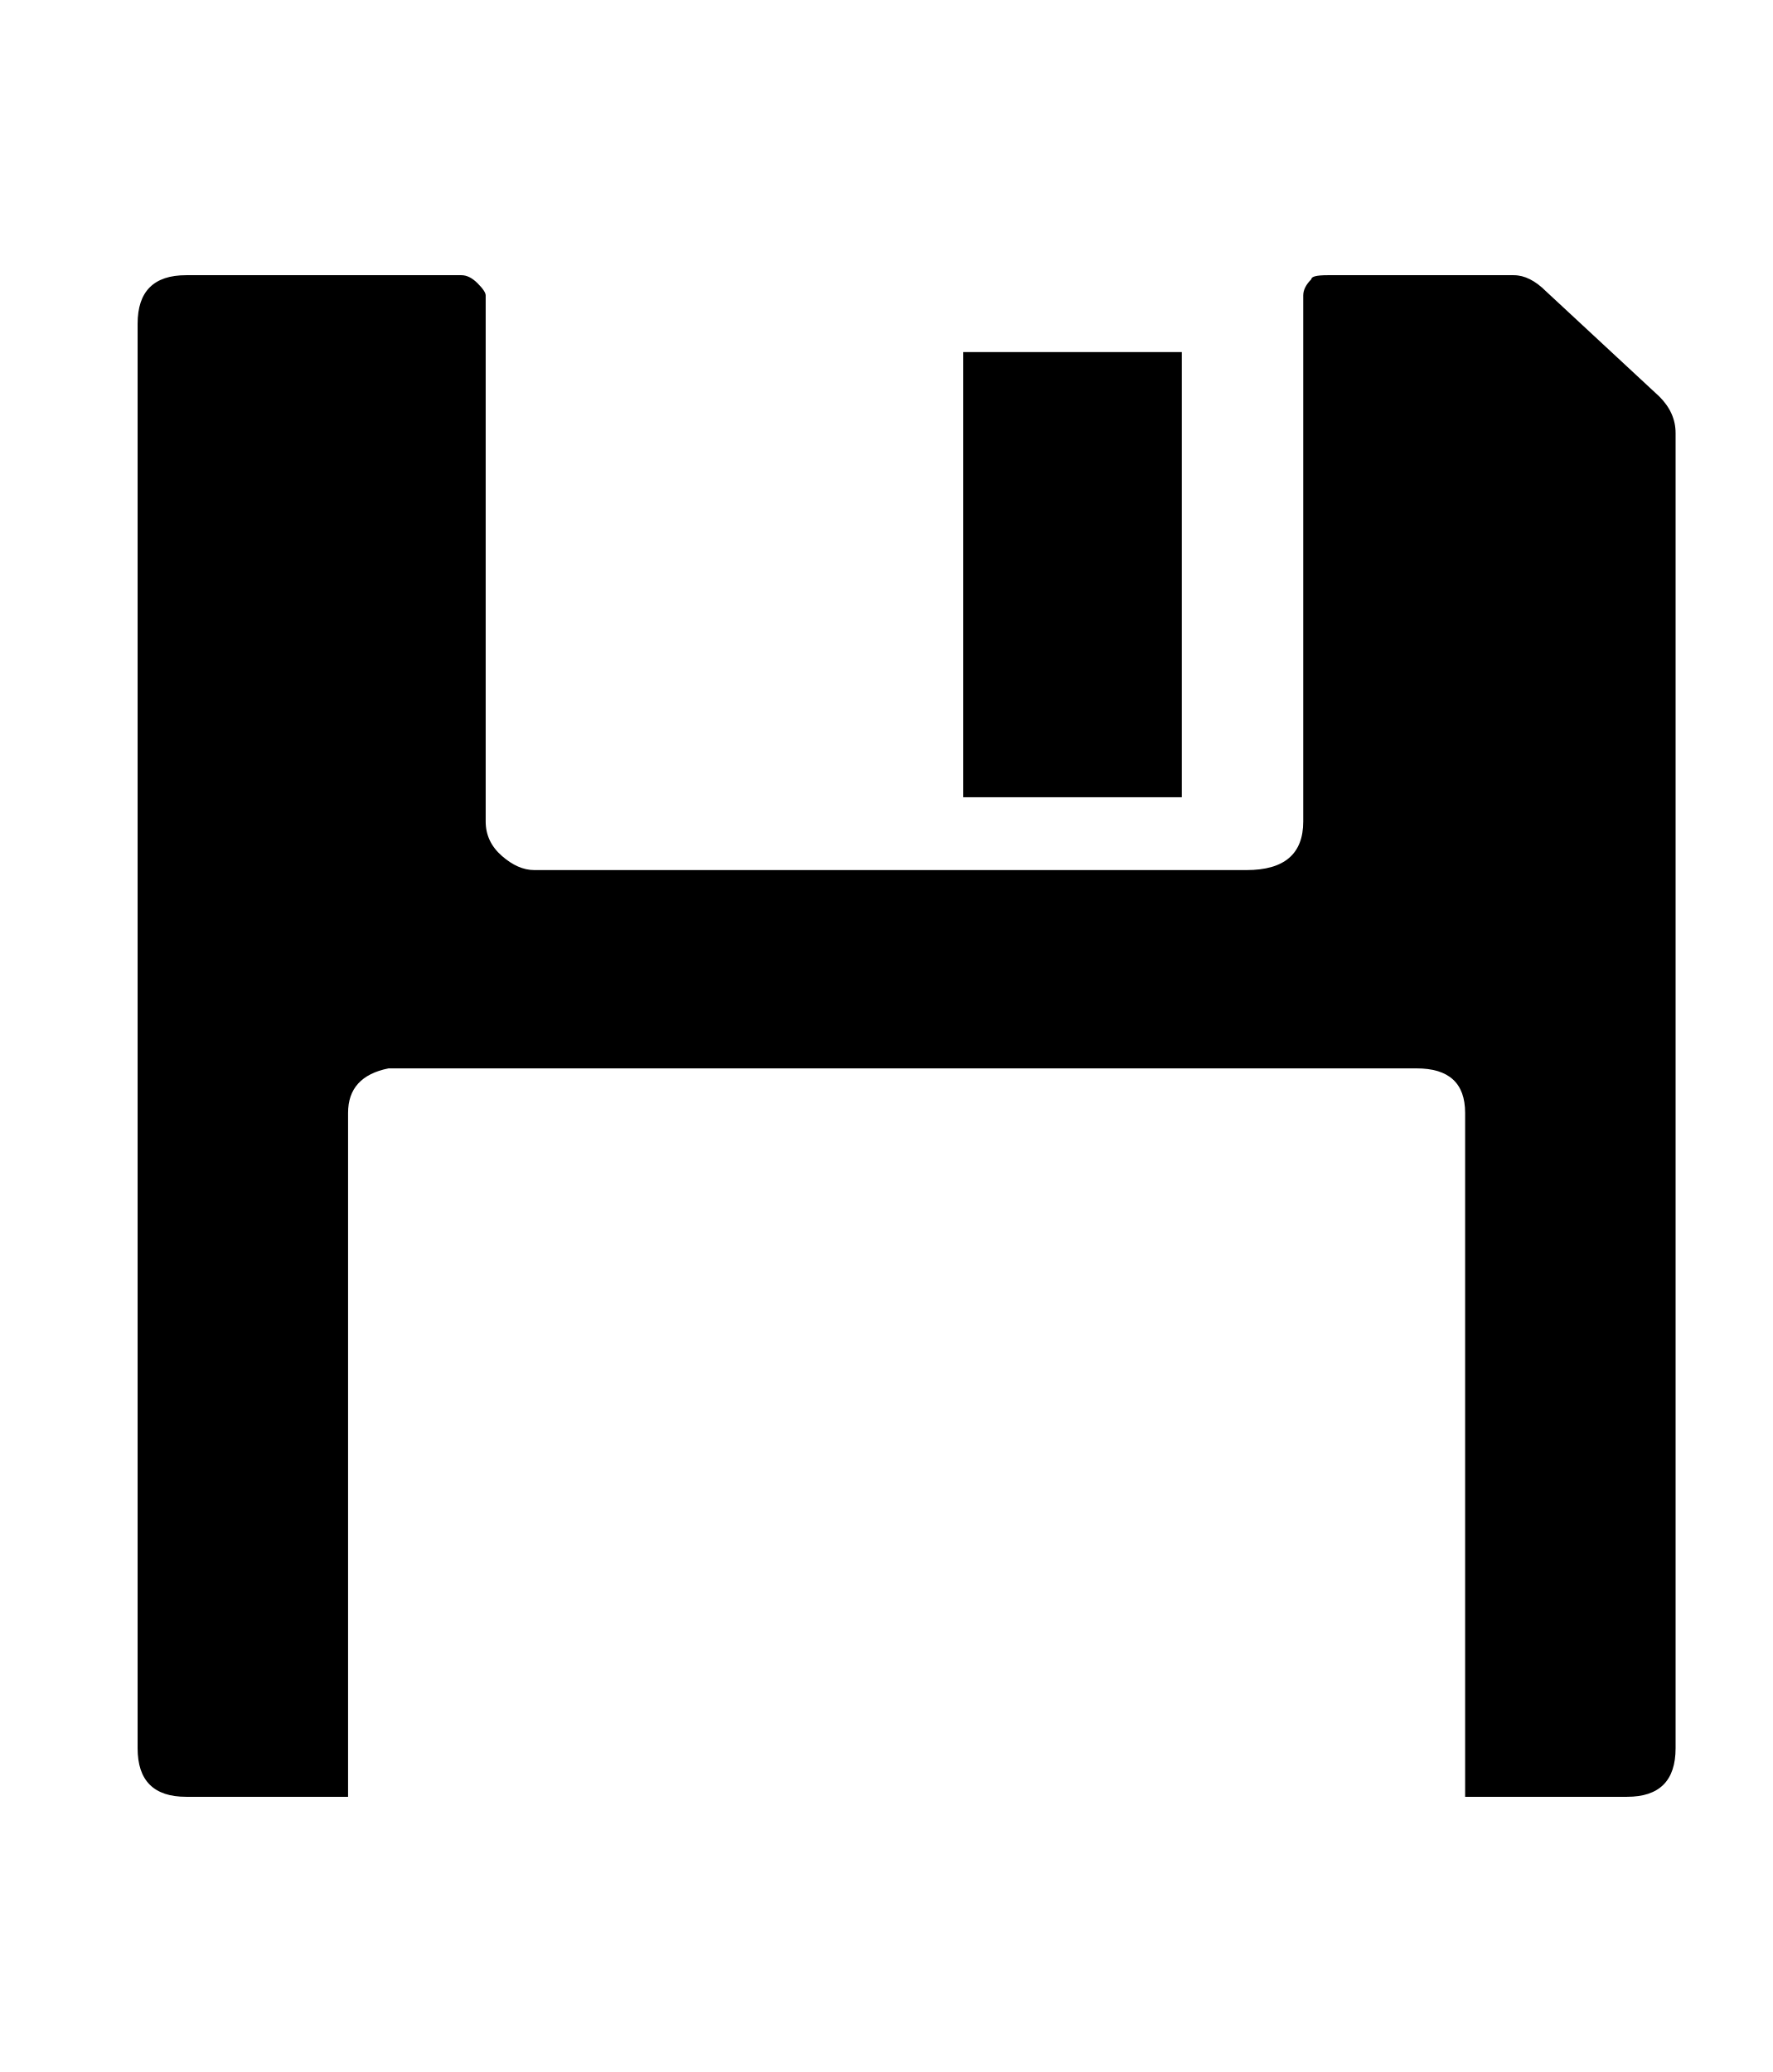
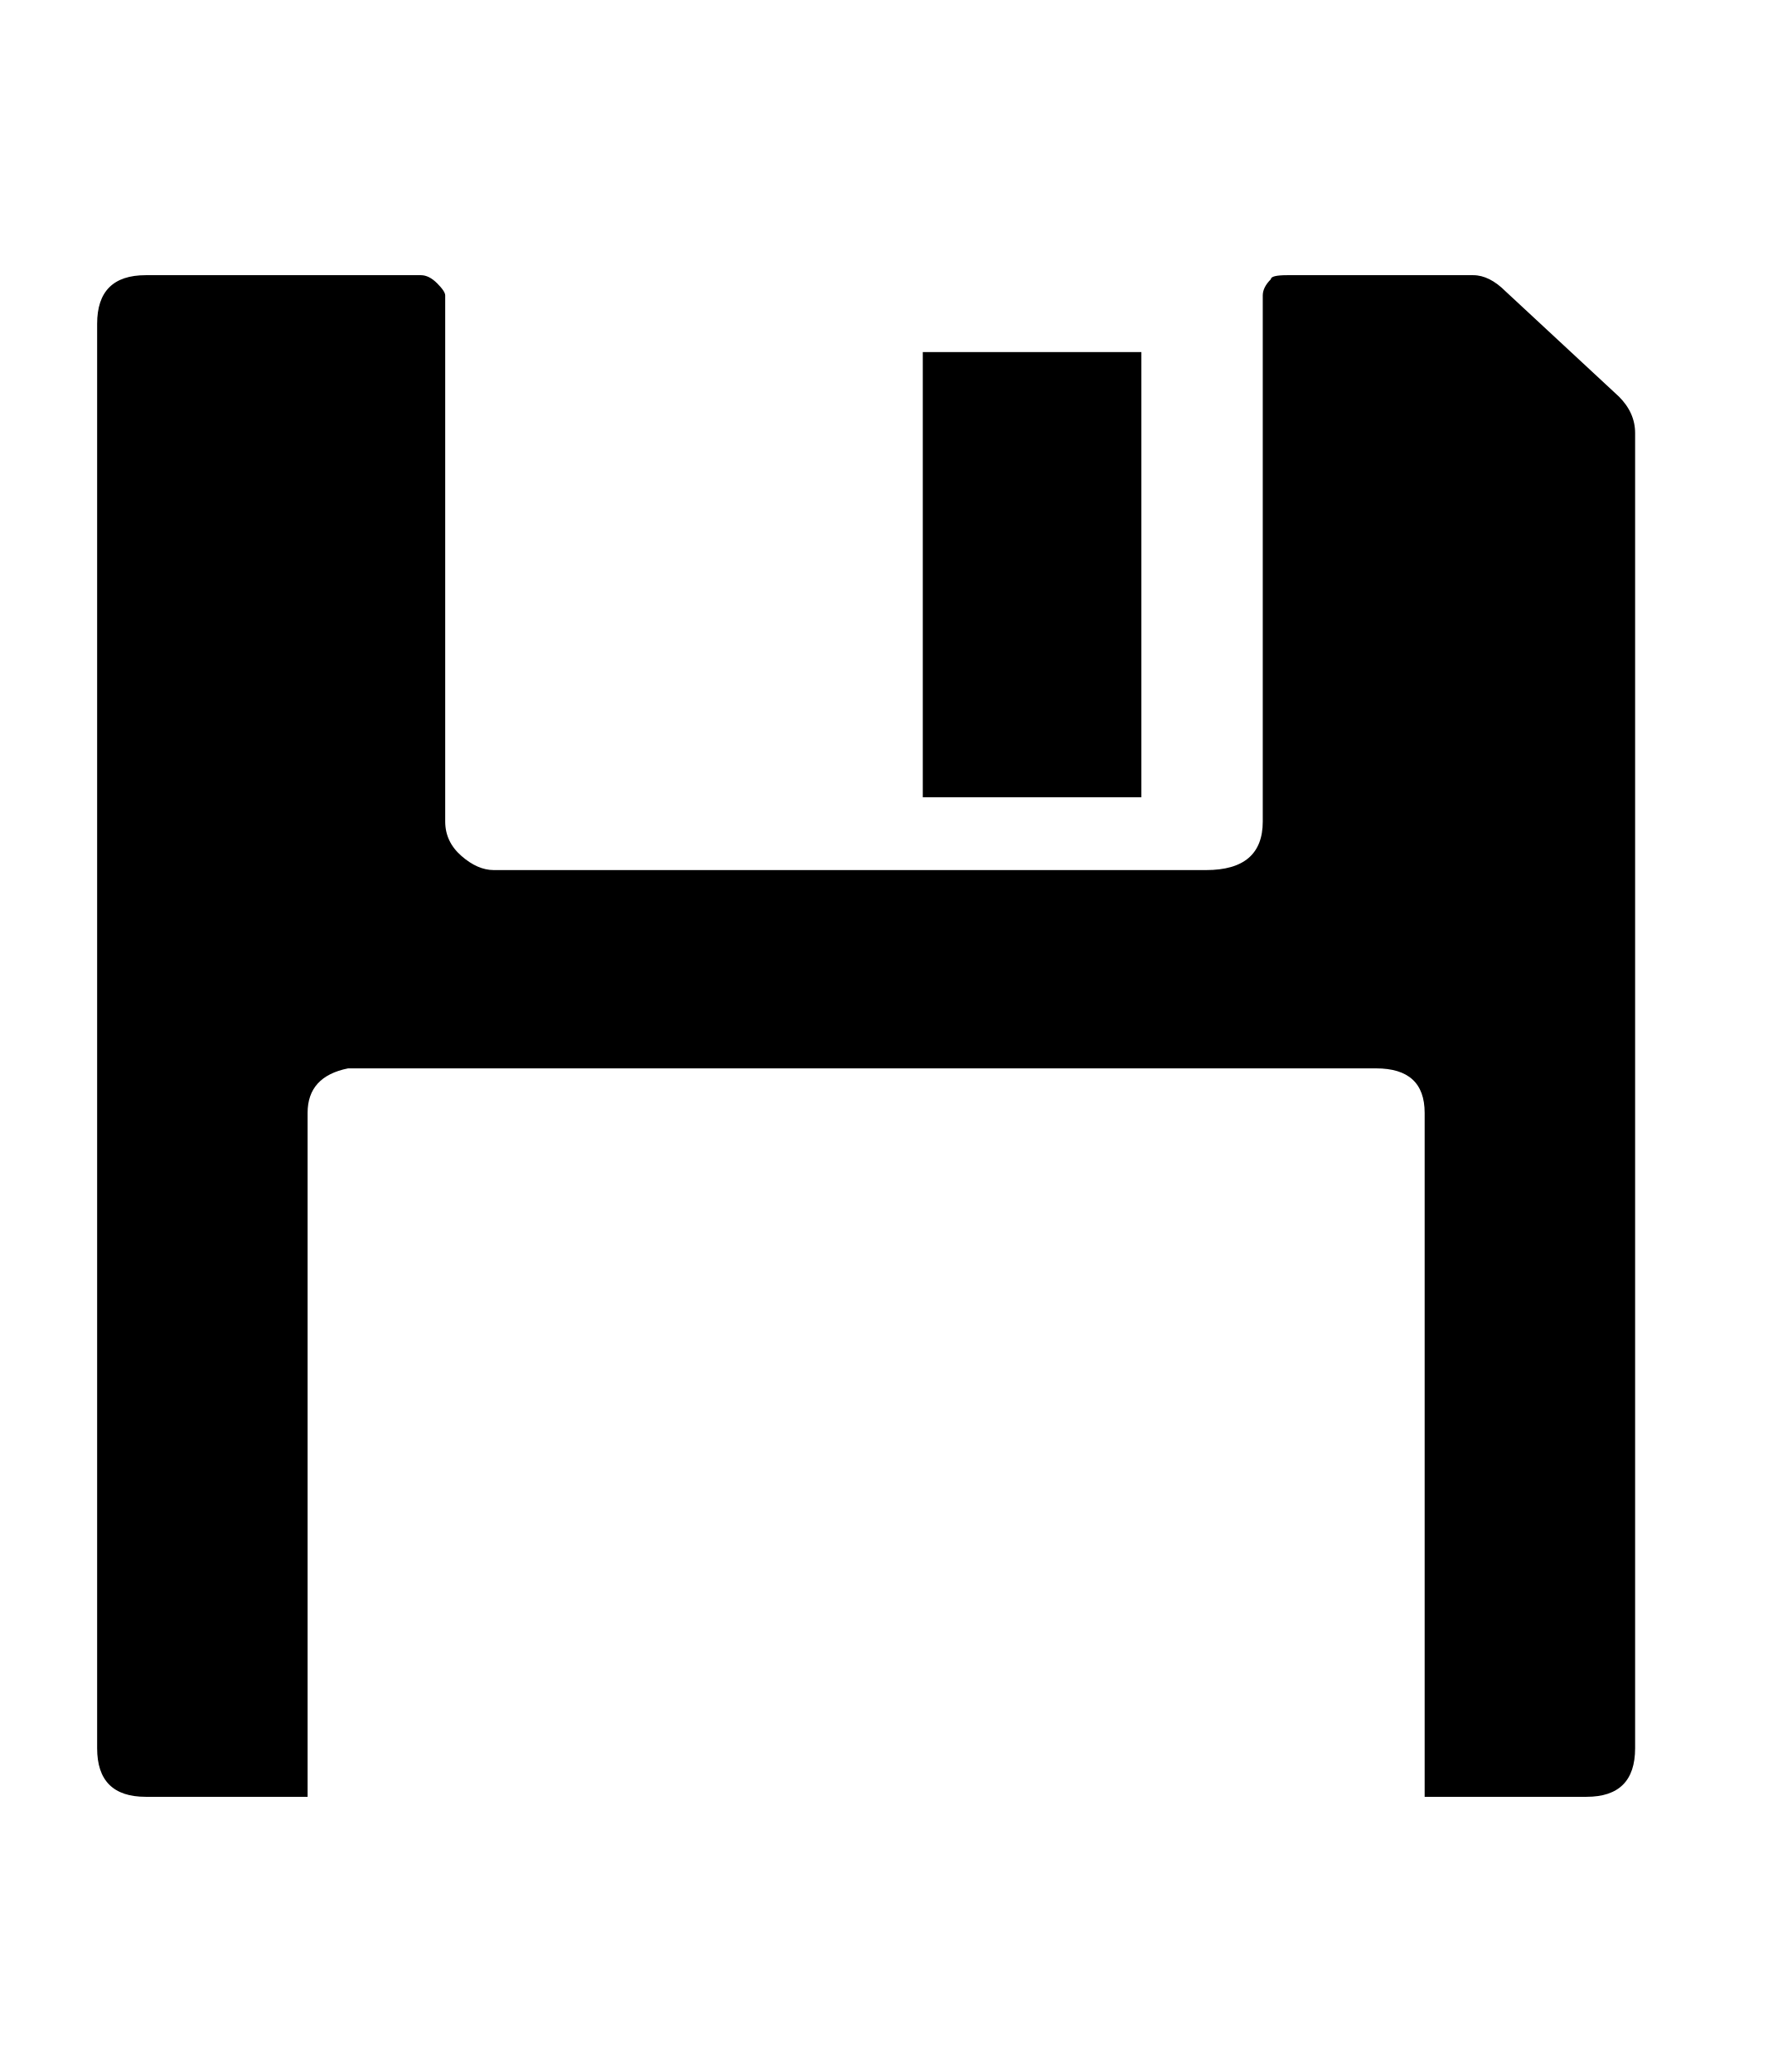
- <svg xmlns="http://www.w3.org/2000/svg" version="1.1" viewBox="-10 0 438 512">
+ <svg xmlns="http://www.w3.org/2000/svg" version="1.1" viewBox="0 0 438 512">
  <path fill="currentColor" d="M228 197v-110h54v110h-54zM400 98q4 4 4 9v1v324v0q0 12 -12 12h-40v-169q0 -11 -12 -11v0v0h-252h-2v0q-10 2 -10 11v1v0v156v12h-40q-12 0 -12 -12v-168v-49v-135q0 -12 12 -12v0h68q2 0 4 2t2 3v130q0 5 4 8.5t8 3.5h176v0q14 0 14 -12v-130q0 -2 2 -4q0 -1 4 -1v0h46 q4 0 8 4z" />
</svg>
